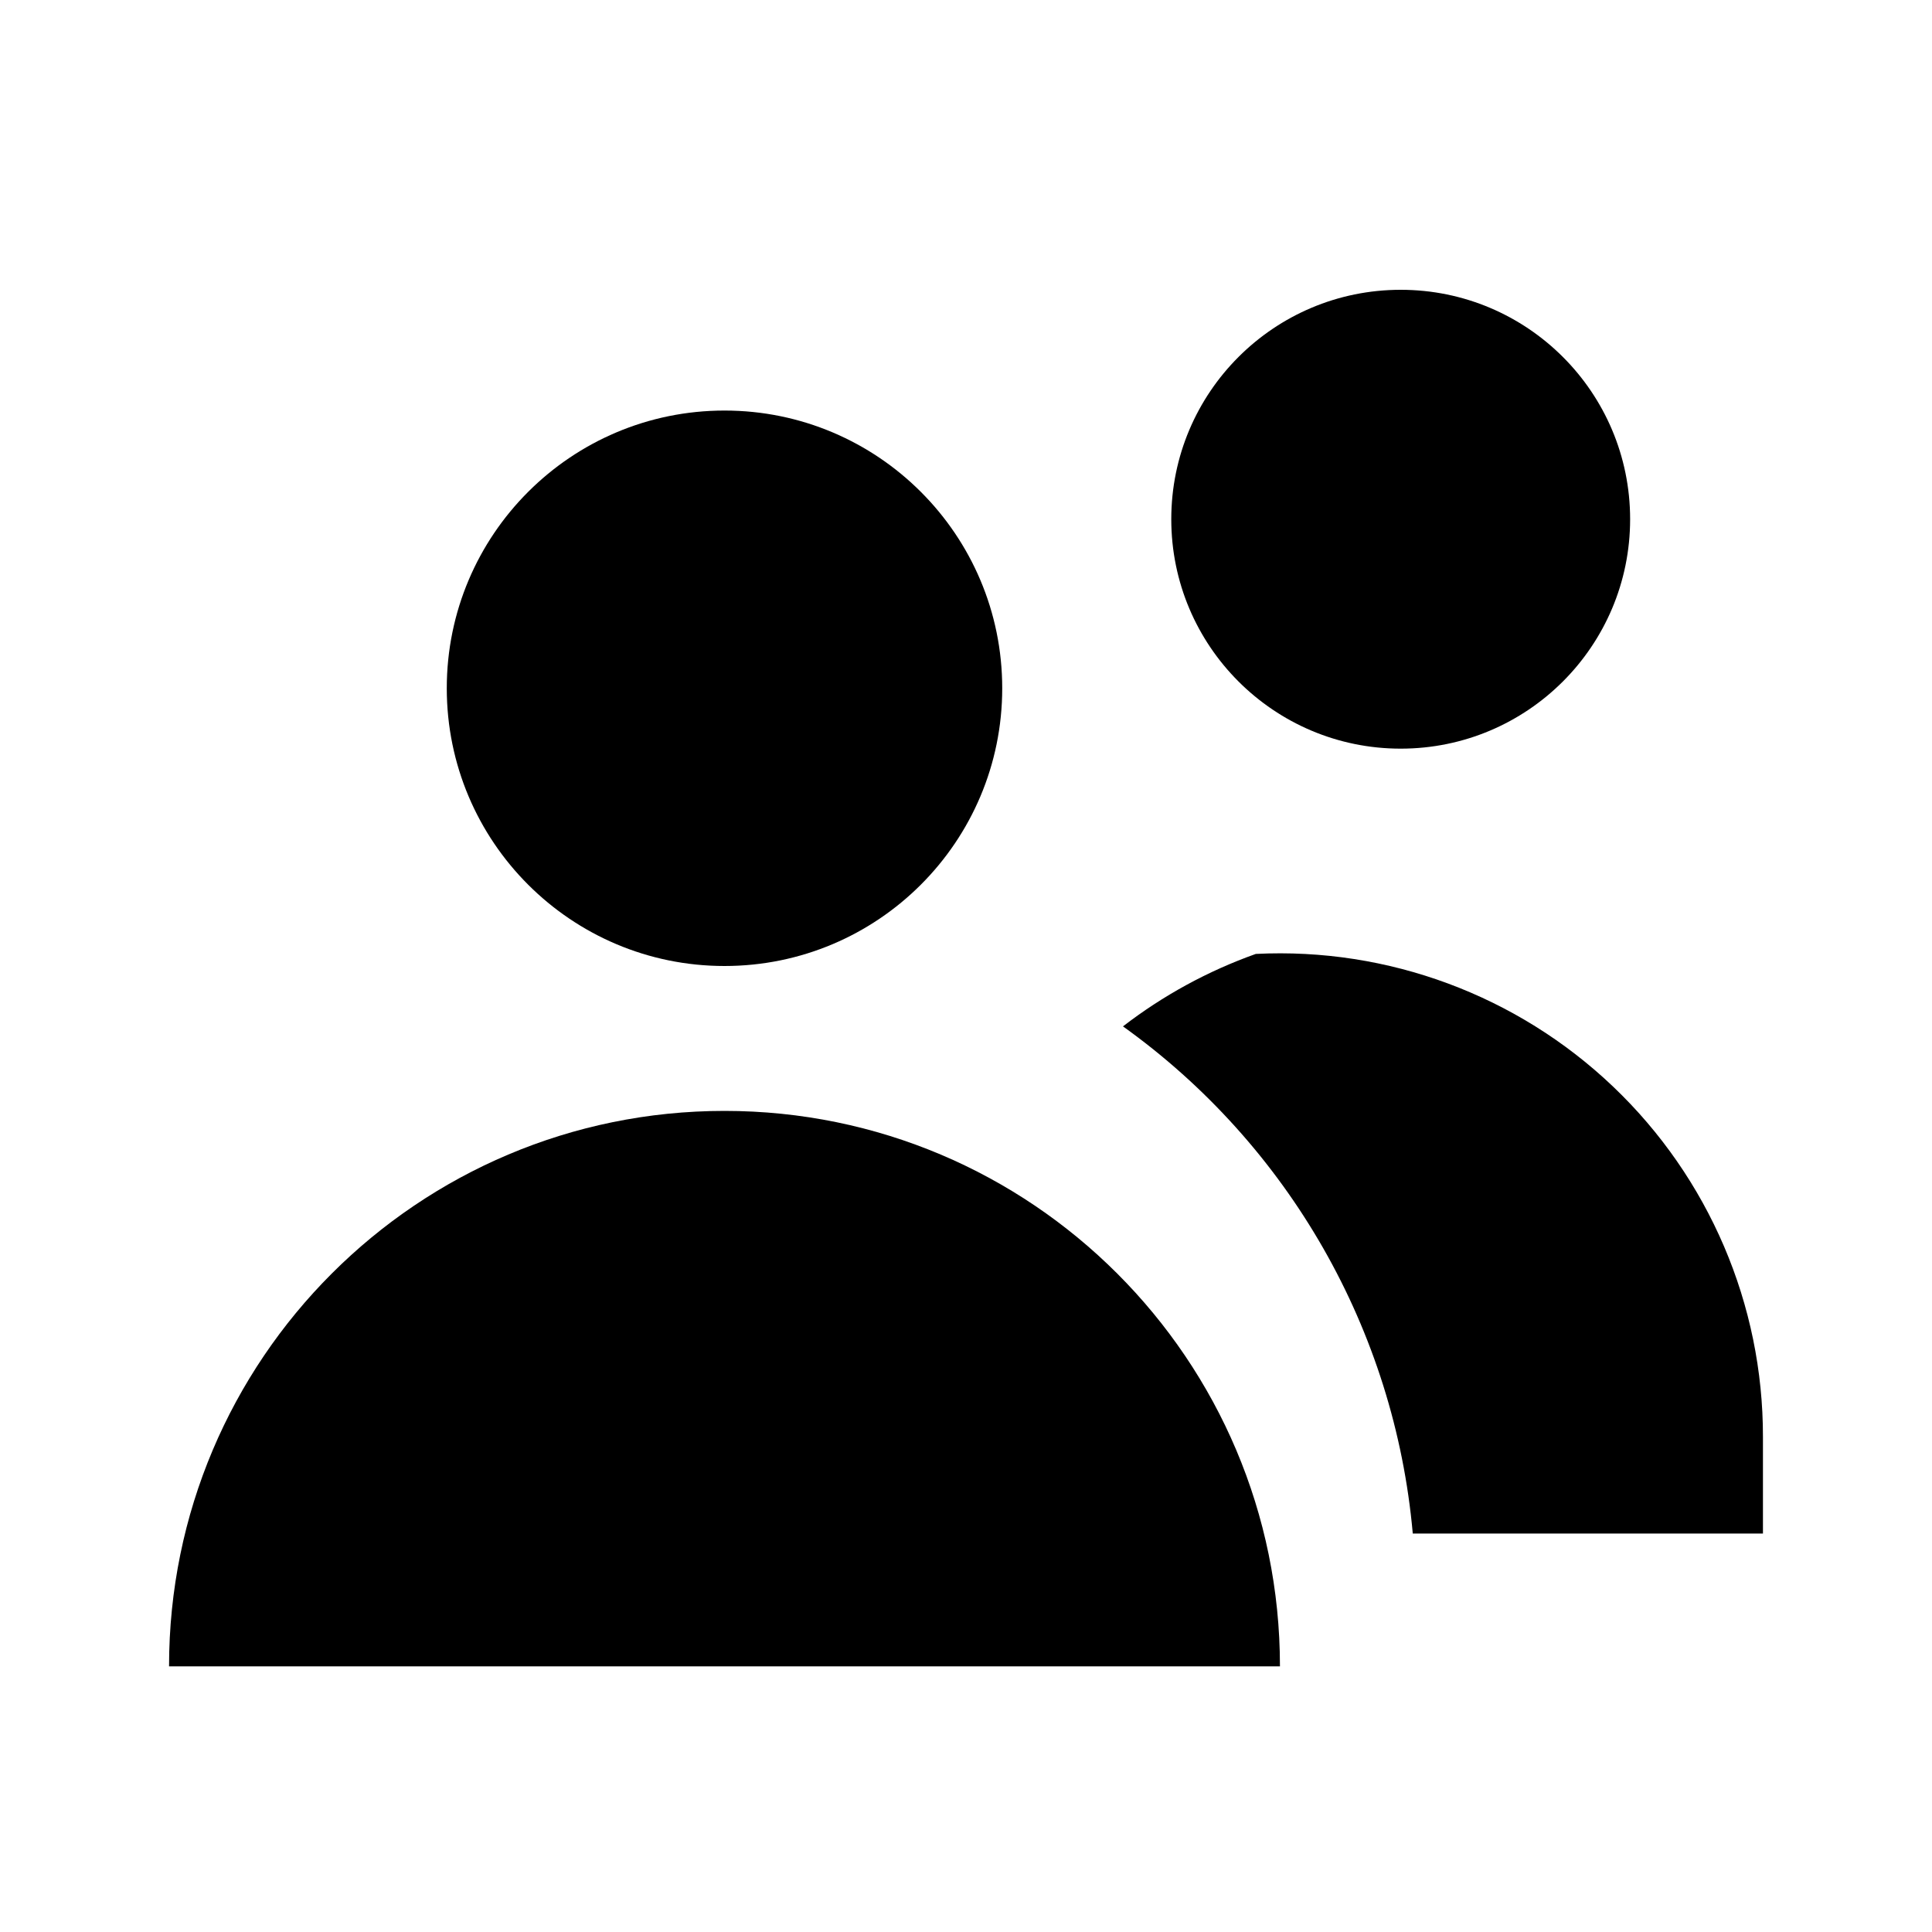
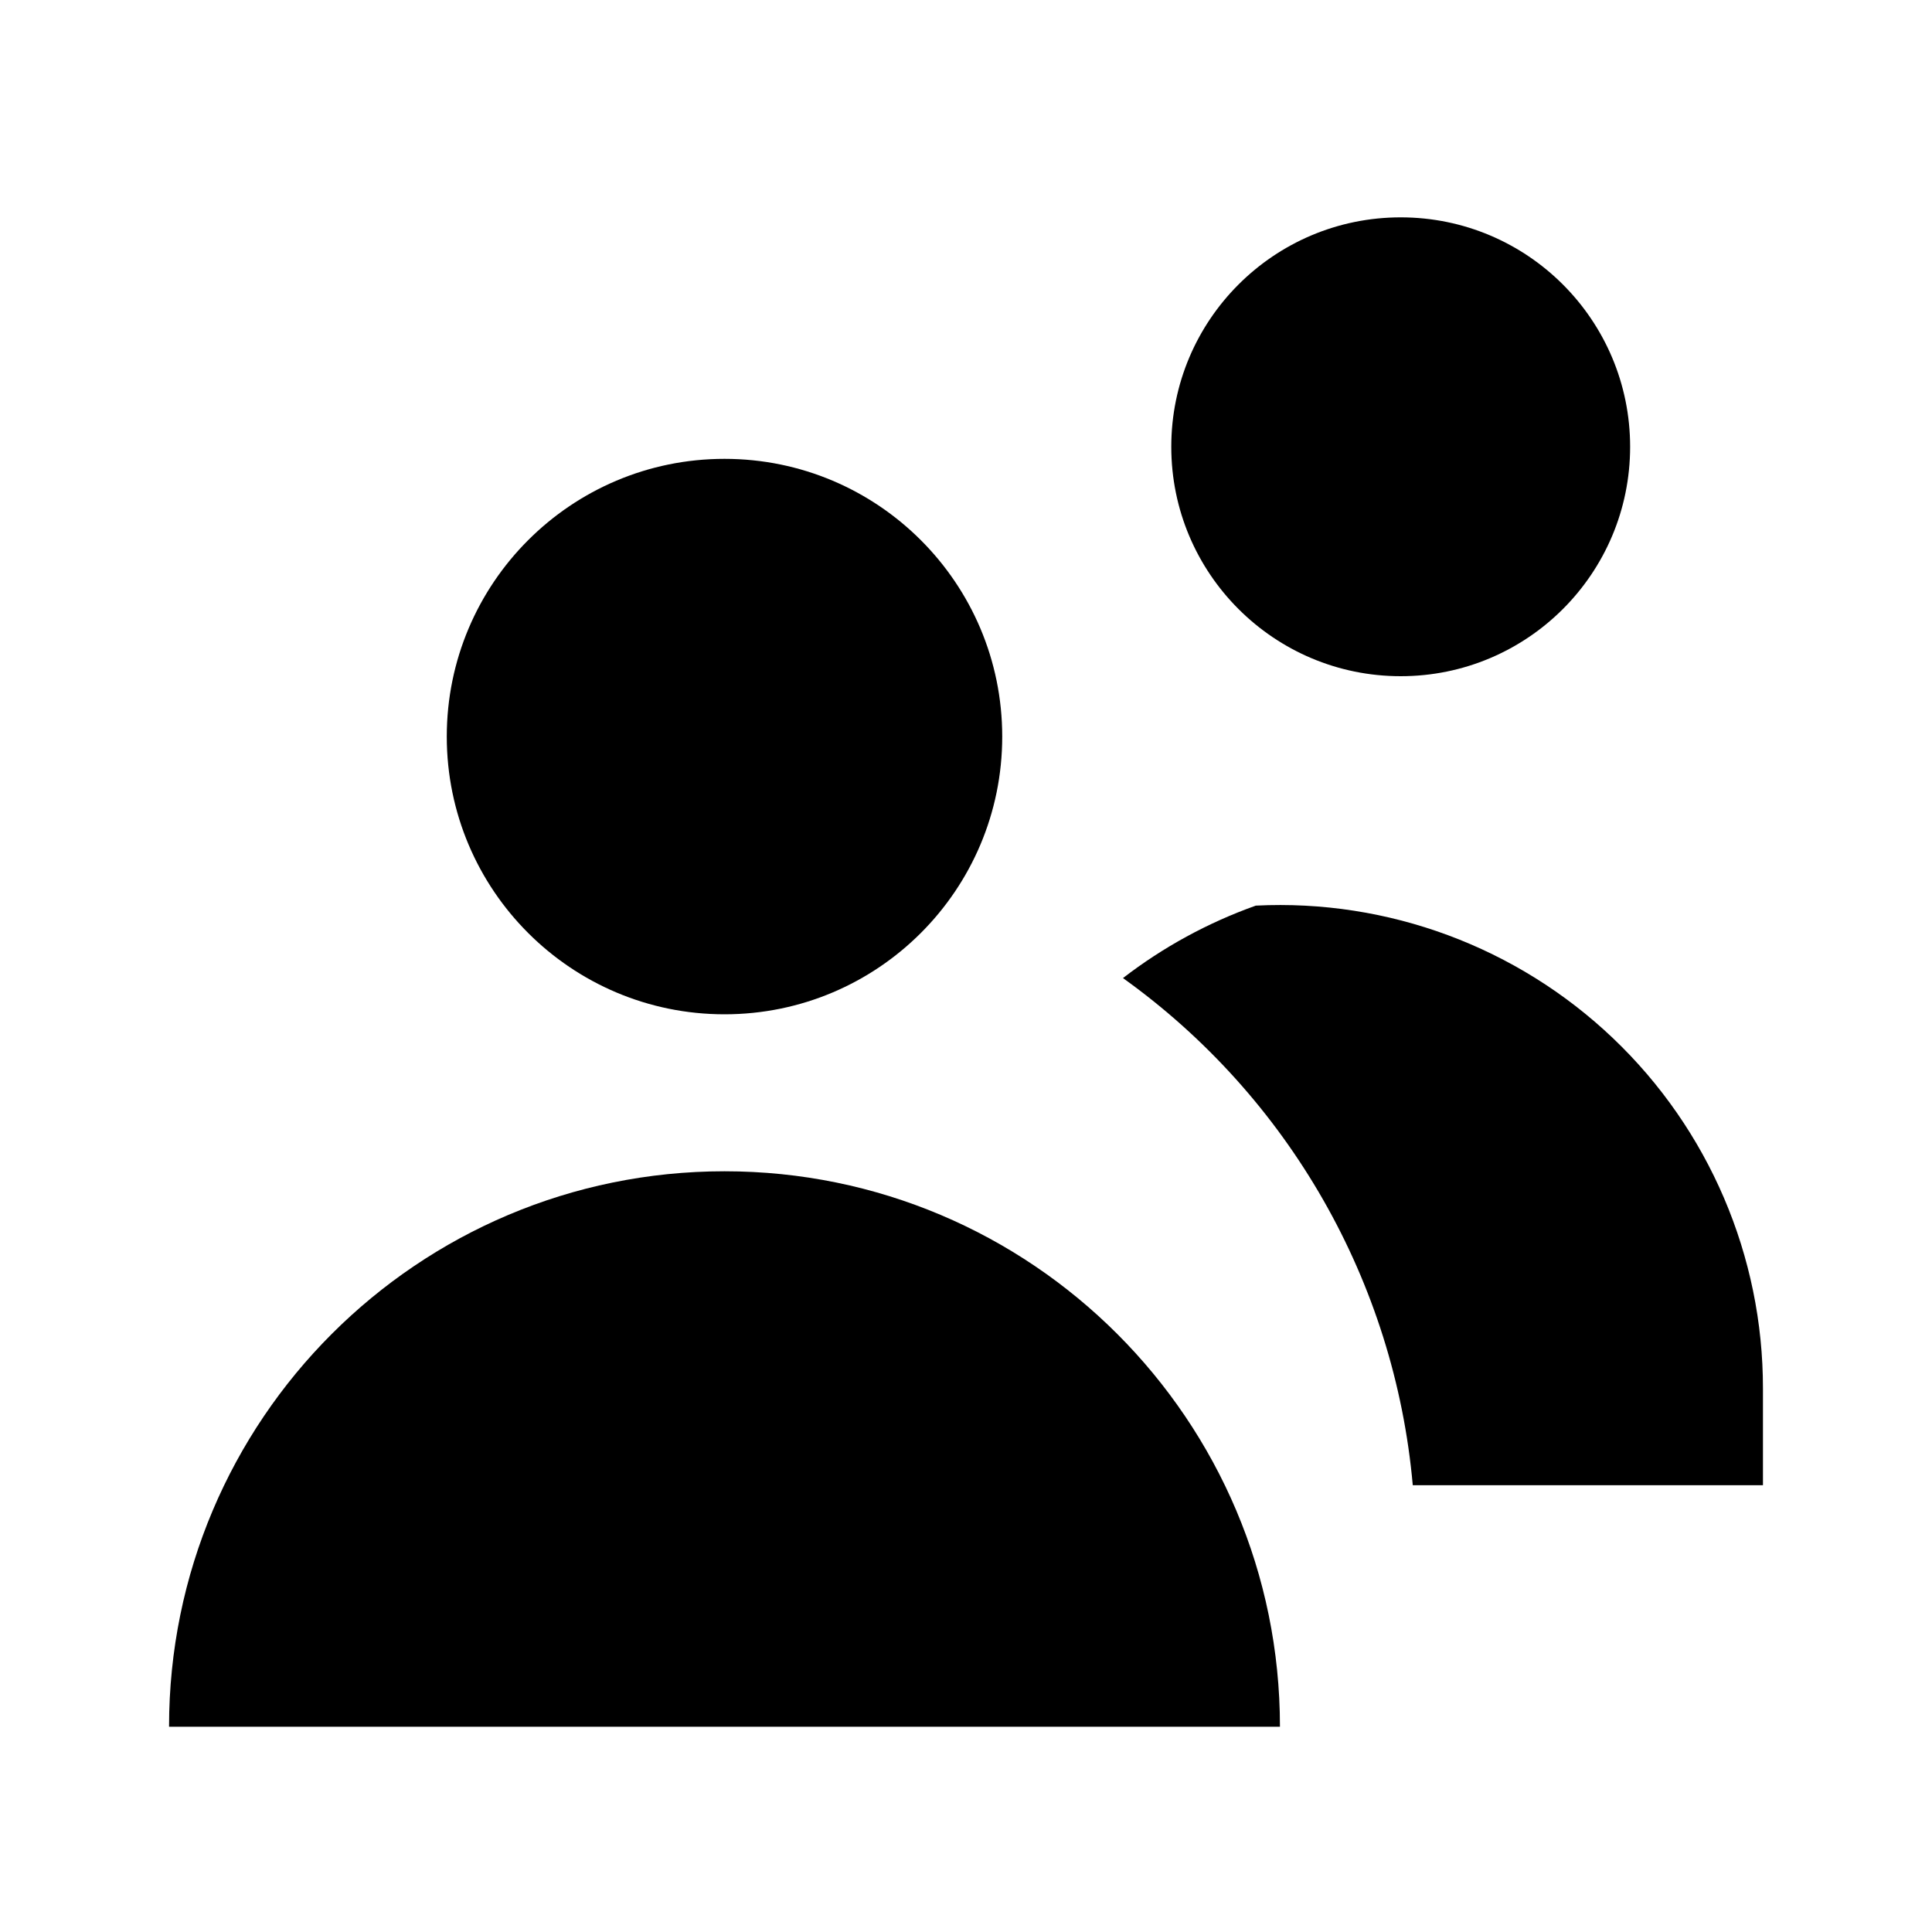
<svg xmlns="http://www.w3.org/2000/svg" viewBox="0 0 16 16" fill="currentColor" fill-rule="evenodd" stroke="none">
-   <path d="M6 3.4a2.3 2.3 0 1 1 0 4.6 2.3 2.3 0 0 1 0-4.6z" />
-   <path d="M1.4 13.8a4.6 4.6 0 0 1 9.2 0z" />
-   <path d="M11.6 2.4a1.9 1.9 0 1 1 0 3.8 1.9 1.9 0 0 1 0-3.8z" />
-   <path d="M10.4 7.9a4 4 0 0 1 4.2 4v.8h-2.9a5.8 5.8 0 0 0-2.4-4.2 4 4 0 0 1 1.1-.6z" />
+   <path d="M6 3.8a2.3 2.3 0 1 1 0 4.6 2.3 2.3 0 0 1 0-4.6z" />
+   <path d="M1.4 14.3a4.6 4.6 0 0 1 9.2 0z" />
+   <path d="M11.6 1.8a1.9 1.9 0 1 1 0 3.8 1.9 1.9 0 0 1 0-3.8z" />
+   <path d="M10.4 7.5a4 4 0 0 1 4.2 4v.8h-2.9a5.8 5.8 0 0 0-2.4-4.2 4 4 0 0 1 1.1-.6z" />
</svg>
